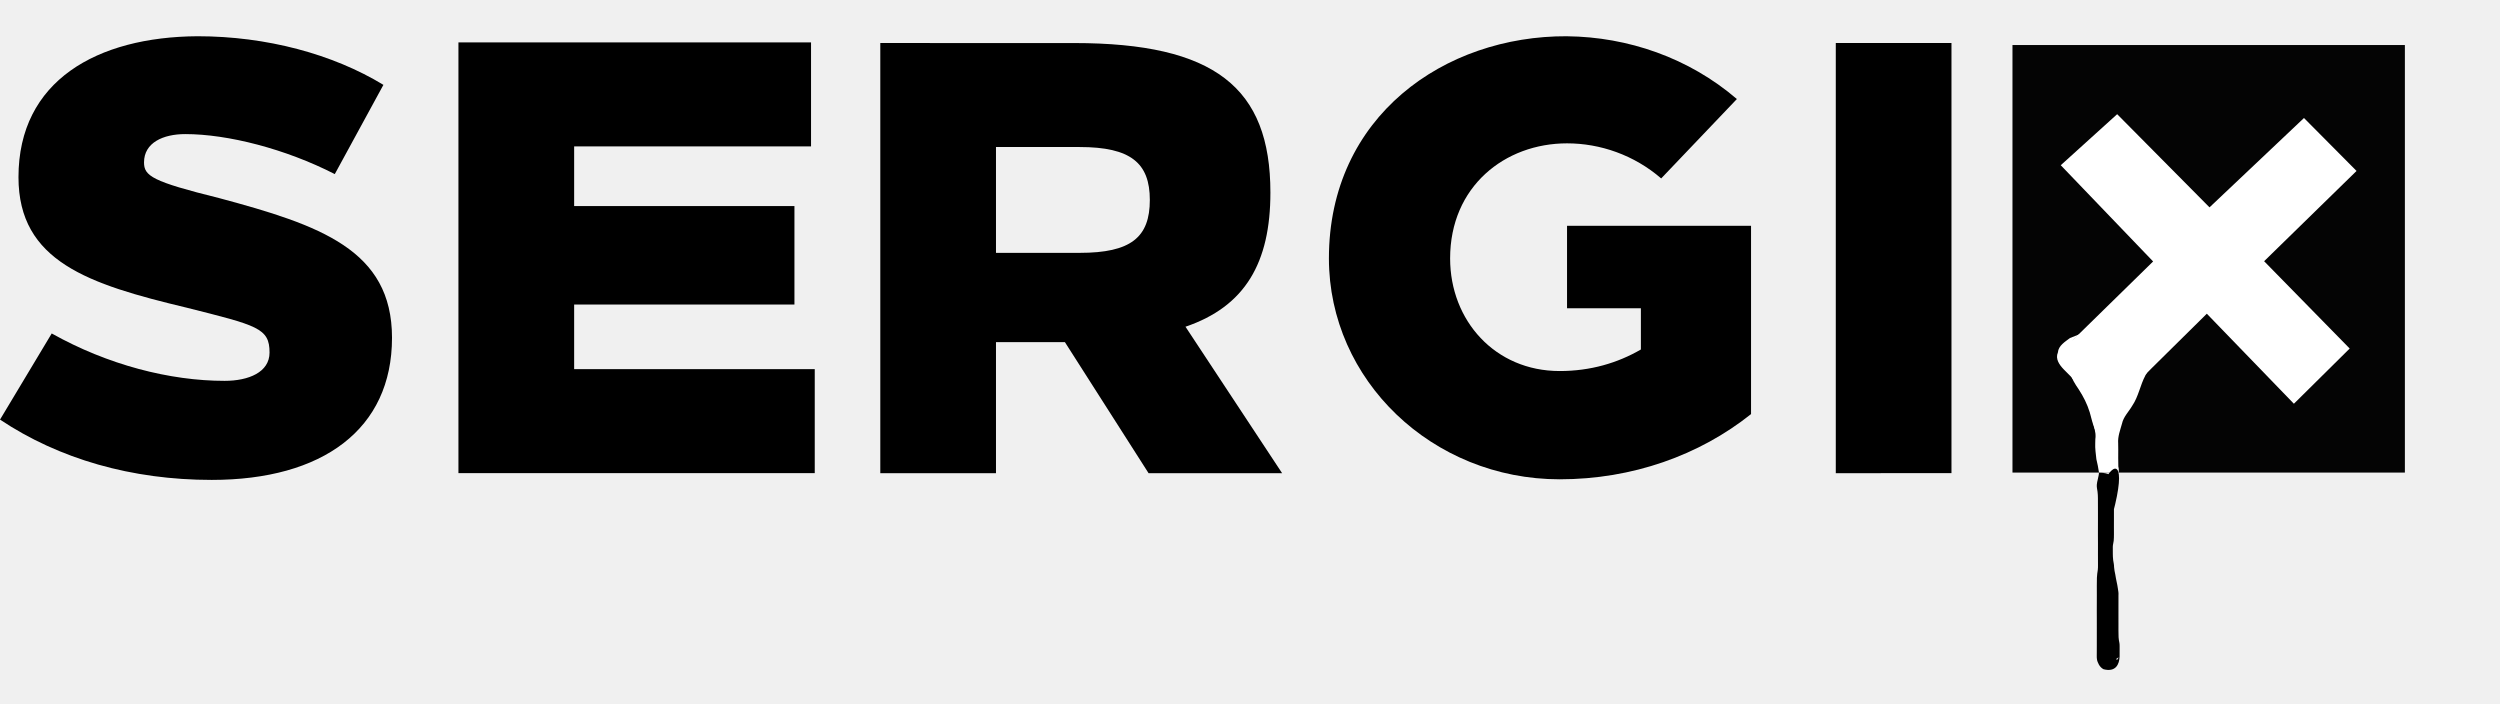
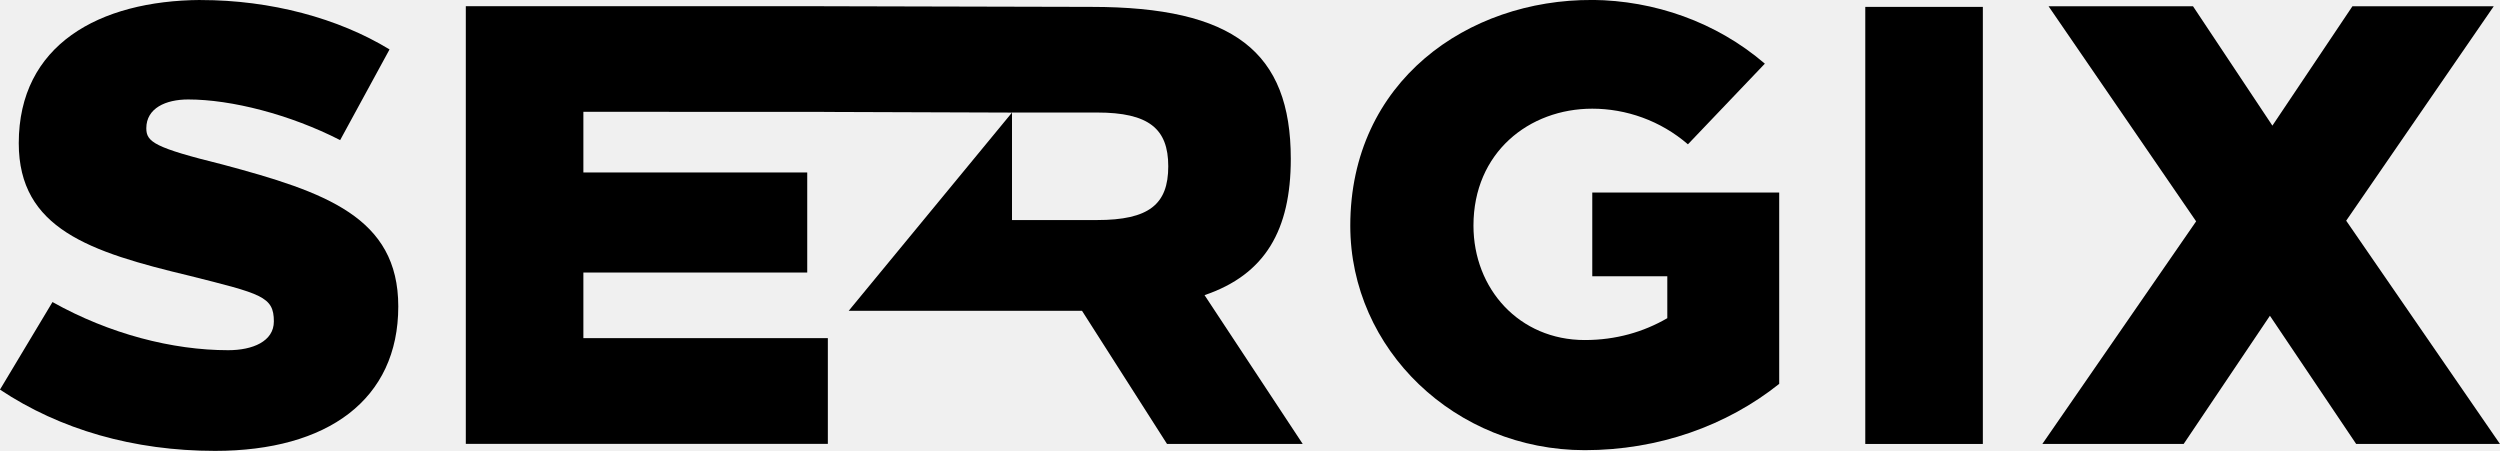
- <svg xmlns="http://www.w3.org/2000/svg" width="103.191mm" height="29.023mm" viewBox="0 0 103.191 29.023" version="1.1" id="svg8">
-   <defs id="defs2">
-     <filter style="color-interpolation-filters:sRGB" id="filter2088">
-       <feColorMatrix type="hueRotate" values="180" result="color1" id="feColorMatrix2084" />
-       <feColorMatrix values="-1 0 0 0 1 0 -1 0 0 1 0 0 -1 0 1 -0.21 -0.72 -0.07 2 0 " result="fbSourceGraphic" id="feColorMatrix2086" />
-       <feColorMatrix result="fbSourceGraphicAlpha" in="fbSourceGraphic" values="0 0 0 -1 0 0 0 0 -1 0 0 0 0 -1 0 0 0 0 1 0" id="feColorMatrix2090" />
-       <feColorMatrix id="feColorMatrix2092" in="fbSourceGraphic" values="0 0 0 0 0 0 0 0 0 0 0 0 0 0 0 0 0 1 0 0 0 " result="colormatrix" />
-       <feBlend in2="BackgroundImage" id="feBlend2094" mode="multiply" result="blend" />
-     </filter>
-     <filter style="color-interpolation-filters:sRGB;" id="filter1030">
-       <feColorMatrix type="hueRotate" values="180" result="color1" id="feColorMatrix1026" />
-       <feColorMatrix values="-1 0 0 0 1 0 -1 0 0 1 0 0 -1 0 1 -0.21 -0.72 -0.07 2 0 " result="color2" id="feColorMatrix1028" />
-     </filter>
-     <filter style="color-interpolation-filters:sRGB;" id="filter1036">
-       <feColorMatrix type="hueRotate" values="180" result="color1" id="feColorMatrix1032" />
-       <feColorMatrix values="-1 0 0 0 1 0 -1 0 0 1 0 0 -1 0 1 -0.21 -0.72 -0.07 2 0 " result="color2" id="feColorMatrix1034" />
-     </filter>
-   </defs>
-   <g id="layer1" transform="translate(-49.48828,-12.99905)">
-     <flowRoot xml:space="preserve" id="flowRoot10" style="font-style:normal;font-weight:normal;font-size:40px;line-height:1.25;font-family:sans-serif;letter-spacing:0px;word-spacing:0px;fill:#000000;fill-opacity:1;stroke:none">
-       <flowRegion id="flowRegion12">
-         <rect id="rect14" width="611.429" height="287.143" x="60" y="92.52" />
-       </flowRegion>
-       <flowPara id="flowPara16" />
-     </flowRoot>
-     <g aria-label="SERGI" style="font-style:normal;font-weight:normal;font-size:10.583px;line-height:1.25;font-family:sans-serif;letter-spacing:0px;word-spacing:0px;fill:#000000;fill-opacity:1;stroke:none;stroke-width:0.265" id="text20">
-       <g id="g865">
-         <path id="path853" style="font-style:normal;font-variant:normal;font-weight:normal;font-stretch:normal;font-size:25.4px;font-family:Loew;-inkscape-font-specification:Loew;stroke-width:0.265" d="m 85.824,14.775 v 17.755 h 4.775 v -5.41 h 2.057 0.787 l 3.454,5.41 h 5.512 l -3.988,-6.045 c 2.464,-0.838 3.505,-2.642 3.505,-5.537 0,-4.343 -2.311,-6.172 -8.103,-6.172 z m 4.775,4.293 h 3.454 c 2.108,0 2.896,0.66 2.896,2.184 0,1.549 -0.787,2.184 -2.896,2.184 h -3.454 z" />
-         <path id="path849" style="font-style:normal;font-variant:normal;font-weight:normal;font-stretch:normal;font-size:25.4px;font-family:Loew;-inkscape-font-specification:Loew;stroke-width:0.265" d="m 57.642,14.495 c -4.14,0.025 -7.391,1.829 -7.391,5.817 0,3.48 2.896,4.42 6.934,5.385 2.921,0.737 3.429,0.838 3.429,1.854 0,0.813 -0.864,1.168 -1.854,1.168 -2.261,0 -4.826,-0.66 -7.137,-1.956 l -2.134,3.556 c 2.438,1.626 5.436,2.489 8.738,2.489 4.572,0 7.442,-2.083 7.442,-5.867 0,-3.632 -2.972,-4.648 -7.137,-5.766 -2.769,-0.686 -3.099,-0.914 -3.099,-1.473 0,-0.813 0.787,-1.168 1.702,-1.168 1.753,0 4.14,0.61 6.172,1.651 l 2.007,-3.683 c -2.083,-1.27 -4.826,-2.007 -7.671,-2.007 z" />
-         <path id="path851" style="font-style:normal;font-variant:normal;font-weight:normal;font-stretch:normal;font-size:25.4px;font-family:Loew;-inkscape-font-specification:Loew;stroke-width:0.265" d="m 82.965,19.042 v -4.293 H 68.411 v 17.78 h 14.707 v -4.293 h -9.931 v -2.667 h 9.093 v -4.064 h -9.093 v -2.464 z" />
-         <path id="path855" style="font-style:normal;font-variant:normal;font-weight:normal;font-stretch:normal;font-size:25.4px;font-family:Loew;-inkscape-font-specification:Loew;stroke-width:0.265" d="m 114.171,14.495 c -5.055,-0.025 -9.83,3.302 -9.83,9.169 0,5.029 4.267,9.119 9.525,9.119 2.997,0 5.766,-0.991 7.899,-2.692 v -7.772 h -7.595 v 3.404 h 3.048 v 1.702 c -0.965,0.559 -2.083,0.889 -3.353,0.889 -2.667,0 -4.521,-2.083 -4.521,-4.648 0,-2.972 2.261,-4.75 4.826,-4.75 1.372,0 2.769,0.483 3.886,1.448 l 3.124,-3.277 c -1.981,-1.702 -4.496,-2.565 -7.01,-2.591 z" />
-         <path id="path857" style="font-style:normal;font-variant:normal;font-weight:normal;font-stretch:normal;font-size:25.4px;font-family:Loew;-inkscape-font-specification:Loew;stroke-width:0.265" d="M 130.038,32.529 V 14.775 h -4.775 v 17.755 z" />
-       </g>
-     </g>
-     <g id="g867">
-       <rect style="fill:#000000;fill-opacity:0.984;stroke:none;stroke-width:0.257;stroke-miterlimit:4;stroke-dasharray:none;stroke-opacity:1" id="rect1055" width="16.197" height="17.647" x="132.556" y="14.858" />
-       <g aria-label="X" style="font-style:normal;font-weight:normal;font-size:10.583px;line-height:1.25;font-family:sans-serif;letter-spacing:0px;word-spacing:0px;fill:#000000;fill-opacity:1;stroke:none;stroke-width:0.265" id="text1059">
-         <path d="m 136.608,29.869 3.97,-3.921 3.594,3.716 2.303,-2.279 -3.532,-3.604 3.815,-3.726 -2.17,-2.185 -3.899,3.688 -3.812,-3.846 -2.328,2.107 3.812,3.972 -3.892,3.81 z" style="font-style:normal;font-variant:normal;font-weight:normal;font-stretch:normal;font-size:16.933px;font-family:AXIS;-inkscape-font-specification:AXIS;fill:#fff;fill-opacity:1;stroke-width:0.265" id="path1061" />
-       </g>
-       <path style="fill:#fff;fill-opacity:1;stroke:none;stroke-width:0.265;stroke-miterlimit:4;stroke-dasharray:none;stroke-opacity:1" d="m 135.342,26.79 c -0.208,0.172 -0.376,0.277 -0.389,0.58 -0.095,0.269 0.03,0.535 0.195,0.71 0.284,0.279 0.557,0.568 0.827,0.859 0.184,0.217 0.364,0.438 0.547,0.655 0.18,0.338 0.158,0.734 0.139,1.103 0.16,1.352 -0.512,2.979 -0.222,0.279 0.093,-0.348 0.254,-0.539 0.487,-0.826 0.24,-0.301 0.396,-0.658 0.512,-1.023 0.121,-0.31 0.223,-0.69 0.559,-0.832 0.324,-0.147 0.028,0.235 -0.067,0.323 -0.209,0.172 -0.255,0.447 -0.406,0.657 -0.233,0.299 -0.335,0.668 -0.52,0.994 -0.079,0.246 -0.162,0.586 -0.477,0.607 -0.216,-0.18 0.045,-0.519 -0.02,-0.765 -0.046,-0.307 0.185,-0.519 0.386,-0.707 0.056,-0.177 0.507,-0.538 0.491,-0.17 -0.055,0.257 -0.197,0.501 -0.352,0.699 -0.131,0.063 -0.262,0.126 -0.393,0.189 0.104,-0.257 0.327,-0.478 0.338,-0.774 0.107,-0.051 0.367,-0.213 0.39,-0.198 -0.128,0.235 -0.45,0.354 -0.444,0.658 0.03,0.285 -0.083,0.557 -0.062,0.839 -0.123,0.047 -0.319,0.102 -0.401,0.163 0.077,-0.248 0.174,-0.489 0.304,-0.716 0.101,-0.28 0.253,-0.536 0.43,-0.775 0.078,-0.253 0.239,-0.461 0.416,-0.653 0.106,-0.222 0.36,-0.263 0.554,-0.385 0.255,-0.171 -0.116,0.088 -0.122,0.216 -0.216,0.401 -0.283,0.869 -0.542,1.249 -0.143,0.247 -0.364,0.455 -0.425,0.745 -0.074,0.265 -0.178,0.53 -0.156,0.81 0.012,0.304 -0.017,0.904 0.028,1.205 -0.822,-0.002 -0.268,-0.236 -0.729,-0.295 -0.047,-0.345 -0.029,-0.697 -0.019,-1.044 0.064,-0.328 0.076,-0.668 0.032,-1 -0.029,-0.267 -0.204,-0.467 -0.38,-0.654 -0.357,-0.454 -0.773,-0.856 -1.178,-1.266 -0.178,-0.185 -0.358,-0.432 -0.242,-0.7 0.022,-0.283 0.299,-0.443 0.501,-0.597 0.136,-0.054 0.272,-0.108 0.408,-0.162 z" id="path1066" />
-       <path style="fill:#ffffff;fill-opacity:1;stroke:none;stroke-width:0.265;stroke-miterlimit:4;stroke-dasharray:none;stroke-opacity:1" d="m 136.127,32.505 c -0.066,-0.366 -0.024,-0.192 -0.108,-0.554 -0.022,-0.219 -0.058,-0.437 -0.047,-0.658 -0.008,-0.214 0.048,-0.424 0.032,-0.638 -0.008,-0.289 0.042,-0.598 -0.116,-0.859 -0.117,-0.23 -0.36,-0.361 -0.484,-0.588 -0.115,-0.199 -0.223,-0.403 -0.367,-0.584 -0.063,-0.155 -0.103,-0.32 -0.132,-0.484 0.138,-0.072 0.275,-0.143 0.413,-0.215 0.037,0.191 0.065,0.4 0.188,0.557 0.193,0.246 0.287,0.562 0.531,0.77 0.266,0.218 0.406,0.566 0.381,0.908 -0.002,0.269 0.013,0.539 -0.032,0.805 3e-5,0.211 -0.006,0.422 0.034,0.629 0.004,0.222 0.163,-0.11 0.219,0.103 0.475,0.917 0.43,0.812 -0.512,0.808 z" id="path1068" />
-       <path style="fill:#ffffff;fill-opacity:1;stroke:none;stroke-width:0.265;stroke-miterlimit:4;stroke-dasharray:none;stroke-opacity:1" d="m 135.285,27.943 c 0.021,0.189 0.104,0.366 0.181,0.538 0.168,0.292 0.383,0.557 0.511,0.87 0.125,0.249 0.208,0.516 0.267,0.788 0.06,0.216 0.138,0.427 0.255,0.619 0.078,0.139 0.152,0.281 0.226,0.423 -0.135,0.077 -0.27,0.154 -0.405,0.231 -0.114,-0.226 -0.239,-0.446 -0.354,-0.671 -0.099,-0.231 -0.152,-0.477 -0.219,-0.717 -0.104,-0.343 -0.268,-0.666 -0.464,-0.965 -0.142,-0.204 -0.274,-0.419 -0.347,-0.659 -0.01,-0.091 -0.137,-0.248 0.002,-0.281 0.116,-0.059 0.231,-0.118 0.347,-0.177 z" id="path1070" />
-       <path style="fill:#ffffff;fill-opacity:1;stroke:none;stroke-width:0.265;stroke-miterlimit:4;stroke-dasharray:none;stroke-opacity:1" id="path1072" d="m 136.134,29.113 c -0.018,0.071 -0.023,0.145 -0.028,0.218 -0.006,0.083 0.008,0.167 0.025,0.248 0.02,0.087 0.047,0.173 0.069,0.26 0.023,0.071 0.039,0.145 0.06,0.217 0.014,0.064 0.034,0.128 0.047,0.192 0.018,0.063 0.033,0.126 0.041,0.19 0.014,0.054 0.026,0.108 0.032,0.163 0.012,0.061 0.025,0.122 0.031,0.184 0.003,0.065 0.019,0.127 0.028,0.191 10e-4,0.057 0.017,0.111 0.027,0.166 0.017,0.058 0.029,0.117 0.045,0.175 0.012,0.057 0.029,0.113 0.049,0.168 0.022,0.072 0.05,0.142 0.077,0.212 0.006,0.014 0.012,0.028 0.018,0.042 0,0 -0.401,0.226 -0.401,0.226 v 0 c -0.006,-0.014 -0.013,-0.028 -0.019,-0.043 -0.029,-0.07 -0.056,-0.14 -0.081,-0.211 -0.022,-0.056 -0.038,-0.113 -0.05,-0.171 -0.017,-0.059 -0.03,-0.119 -0.049,-0.178 -0.01,-0.056 -0.028,-0.111 -0.028,-0.169 -0.008,-0.065 -0.024,-0.128 -0.029,-0.193 -0.006,-0.062 -0.016,-0.123 -0.032,-0.183 -0.005,-0.056 -0.017,-0.11 -0.032,-0.163 -0.006,-0.064 -0.019,-0.126 -0.039,-0.187 -0.012,-0.064 -0.033,-0.126 -0.045,-0.189 -0.02,-0.073 -0.036,-0.147 -0.059,-0.219 -0.021,-0.088 -0.048,-0.174 -0.07,-0.261 -0.017,-0.085 -0.035,-0.171 -0.031,-0.258 0.003,-0.074 0.01,-0.148 0.02,-0.221 0,0 0.421,-0.204 0.421,-0.204 z" />
-       <path style="fill:#000000;fill-opacity:1;stroke:none;stroke-width:0.265;stroke-miterlimit:4;stroke-dasharray:none;stroke-opacity:1" id="path1089" d="m 136.697,33.251 c 0.002,0.094 10e-4,0.187 10e-4,0.281 -0.003,0.118 -0.002,0.236 -10e-4,0.353 10e-4,0.105 5.3e-4,0.21 1.6e-4,0.315 3e-5,0.104 5.3e-4,0.207 7.9e-4,0.311 2e-4,0.095 2.3e-4,0.189 2.5e-4,0.284 -2.6e-4,0.109 -0.001,0.219 -0.002,0.328 -10e-4,0.121 2e-5,0.241 7.9e-4,0.362 0.001,0.112 -7.9e-4,0.223 -7.9e-4,0.335 -0.002,0.129 0.003,0.258 -0.004,0.386 -0.013,0.108 -0.027,0.217 -0.035,0.326 -0.006,0.11 -0.006,0.22 -0.007,0.33 -1.9e-4,0.121 -5.3e-4,0.242 -5.3e-4,0.364 -1.5e-4,0.12 2.5e-4,0.24 0.001,0.36 5.3e-4,0.099 7.9e-4,0.197 0.001,0.296 -0.001,0.114 -0.002,0.227 -0.001,0.341 -5.3e-4,0.124 -7.9e-4,0.248 -2.1e-4,0.373 -2.7e-4,0.118 7.9e-4,0.236 1.1e-4,0.355 3e-5,0.12 -2.6e-4,0.239 2.7e-4,0.359 5.3e-4,0.101 0.001,0.202 0.001,0.303 0.003,0.09 -0.006,0.181 0.004,0.271 0.007,0.075 0.04,0.14 0.072,0.206 0.038,0.052 0.086,0.142 0.161,0.133 0.125,-0.213 0.014,-0.015 -0.567,0.307 -0.007,0.004 0.013,-0.01 0.017,-0.016 0.019,-0.03 0.019,-0.072 0.023,-0.105 0.006,-0.092 0.005,-0.185 0.004,-0.277 -0.004,-0.091 0.005,-0.182 -0.005,-0.272 -0.018,-0.082 -0.03,-0.164 -0.037,-0.247 -0.006,-0.092 -0.006,-0.185 -0.006,-0.277 -10e-5,-0.094 9e-5,-0.187 1.8e-4,-0.281 2.7e-4,-0.096 -5.3e-4,-0.191 7.9e-4,-0.287 5.3e-4,-0.105 3e-5,-0.211 -2.6e-4,-0.316 -2.6e-4,-0.095 -2.6e-4,-0.191 -2.6e-4,-0.286 -3e-5,-0.093 -3e-5,-0.187 -2e-5,-0.28 0.005,-0.093 -0.003,-0.184 -0.018,-0.275 -0.01,-0.095 -0.034,-0.187 -0.052,-0.28 -0.017,-0.099 -0.041,-0.196 -0.054,-0.296 -0.02,-0.103 -0.041,-0.206 -0.053,-0.311 -0.002,-0.095 -0.021,-0.188 -0.036,-0.282 -0.014,-0.094 -0.018,-0.189 -0.02,-0.284 -0.001,-0.094 -0.001,-0.187 -0.001,-0.281 -0.005,-0.085 0.018,-0.167 0.031,-0.251 0.012,-0.087 0.014,-0.176 0.015,-0.264 5.3e-4,-0.098 0.001,-0.196 0.001,-0.294 -4e-5,-0.104 -5.3e-4,-0.207 -7.9e-4,-0.311 -2.3e-4,-0.095 -2.6e-4,-0.189 -2.7e-4,-0.284 -1e-5,-0.093 0,-0.187 0,-0.28 -0.003,-0.096 0.019,-0.19 0.032,-0.284 0.011,-0.092 0.013,-0.185 0.014,-0.277 0.006,-0.083 0.027,-0.163 0.037,-0.245 0.006,-0.092 0.071,-0.339 0.084,-0.43 0.442,-0.965 0.991,-0.96 0.399,1.248 -0.007,0.081 0.117,-0.964 0.095,-0.885 -8e-4,0.095 -0.002,0.19 -0.011,0.284 -0.01,0.093 -0.034,0.184 -0.036,0.277 0,0.093 0,0.187 -1e-5,0.28 -3e-5,0.095 -6e-5,0.189 -2.5e-4,0.284 -2.2e-4,0.104 -5.3e-4,0.208 -5.3e-4,0.312 5.3e-4,0.098 0.002,0.196 7.9e-4,0.294 -7.9e-4,0.091 -10e-4,0.181 -0.01,0.271 -0.01,0.082 -0.035,0.161 -0.037,0.243 -1.3e-4,0.093 -5.3e-4,0.187 5.3e-4,0.28 10e-4,0.092 0.003,0.185 0.015,0.276 0.014,0.095 0.038,0.189 0.037,0.286 0.009,0.105 0.027,0.208 0.051,0.311 0.011,0.099 0.037,0.194 0.054,0.292 0.016,0.094 0.044,0.186 0.052,0.281 0.016,0.095 0.032,0.189 0.024,0.286 0,0.093 1e-5,0.187 -2e-5,0.28 -4e-5,0.095 -1e-4,0.191 -2.6e-4,0.286 -2.7e-4,0.106 -8e-4,0.211 -2.7e-4,0.317 0.001,0.095 5.3e-4,0.191 5.3e-4,0.286 -8e-5,0.094 -2.5e-4,0.187 -2.4e-4,0.281 1.5e-4,0.091 6e-5,0.182 0.005,0.273 0.006,0.082 0.016,0.163 0.035,0.243 0.015,0.093 0.004,0.187 0.008,0.281 5.3e-4,0.094 0.002,0.188 -5.3e-4,0.281 -0.013,0.303 -0.151,0.65 -0.662,0.518 -0.081,-0.041 -0.144,-0.109 -0.19,-0.186 -0.036,-0.073 -0.074,-0.144 -0.083,-0.226 -0.015,-0.092 -0.004,-0.187 -0.007,-0.28 1.8e-4,-0.102 5.3e-4,-0.203 0.001,-0.305 5.3e-4,-0.12 2.5e-4,-0.239 2.6e-4,-0.359 -7.9e-4,-0.118 5.3e-4,-0.236 1.2e-4,-0.355 5.3e-4,-0.124 2.1e-4,-0.248 -2.1e-4,-0.372 2.6e-4,-0.113 -2.7e-4,-0.226 -10e-4,-0.339 1.2e-4,-0.099 2.7e-4,-0.198 10e-4,-0.297 7.9e-4,-0.12 0.001,-0.241 7.9e-4,-0.361 -1e-5,-0.121 -7.9e-4,-0.242 -7.9e-4,-0.363 -7e-5,-0.111 -5.3e-4,-0.222 0.004,-0.333 0.005,-0.11 0.019,-0.22 0.037,-0.329 0.015,-0.126 0.003,-0.254 0.007,-0.381 -1.9e-4,-0.111 -0.002,-0.223 -8e-4,-0.334 8e-4,-0.121 0.002,-0.242 8e-4,-0.362 -1.9e-4,-0.109 -0.001,-0.218 -0.002,-0.327 2e-5,-0.095 5e-5,-0.189 2.5e-4,-0.284 2.4e-4,-0.104 7.9e-4,-0.208 7.9e-4,-0.312 -2.6e-4,-0.105 -0.001,-0.21 2.1e-4,-0.316 5.3e-4,-0.117 0.001,-0.235 -0.001,-0.352 1.1e-4,-0.093 5.3e-4,-0.187 -5.3e-4,-0.28 -0.001,-0.092 -0.004,-0.185 -0.016,-0.277 -0.014,-0.095 -0.037,-0.189 -0.03,-0.285 -2.6e-4,-0.099 0.095,-0.399 0.088,-0.497 0.822,0.002 0.555,0.483 0.57,0.745 z" />
+ <svg xmlns="http://www.w3.org/2000/svg" width="42.316mm" height="7.631mm" viewBox="0 0 42.316 7.631" version="1.1" id="svg1218">
+   <defs id="defs1212" />
+   <g id="layer1" transform="translate(-15.12781,-180.5478)">
+     <g transform="translate(-159.5117,41.9524)" aria-label="SERGIX" style="font-style:normal;font-variant:normal;font-weight:900;font-stretch:normal;font-size:10.583px;line-height:1.25;font-family:Loew;-inkscape-font-specification:'Loew Heavy';letter-spacing:0px;word-spacing:0px;fill:#000000;fill-opacity:1;stroke:none;stroke-width:0.265" id="text1176">
+       <path d="m 178.037,138.595 c -1.725,0.011 -3.08,0.762 -3.08,2.424 0,1.45 1.206,1.841 2.889,2.244 1.217,0.307 1.429,0.349 1.429,0.773 0,0.339 -0.36,0.487 -0.773,0.487 -0.942,0 -2.011,-0.275 -2.974,-0.815 l -0.889,1.482 c 1.016,0.677 2.265,1.037 3.641,1.037 1.905,0 3.101,-0.868 3.101,-2.445 0,-1.513 -1.238,-1.937 -2.974,-2.402 -1.154,-0.286 -1.291,-0.381 -1.291,-0.614 0,-0.339 0.328,-0.487 0.709,-0.487 0.73,0 1.725,0.254 2.572,0.688 l 0.836,-1.535 c -0.868,-0.529 -2.011,-0.836 -3.196,-0.836 z" style="font-style:normal;font-variant:normal;font-weight:900;font-stretch:normal;font-family:Loew;-inkscape-font-specification:'Loew Heavy';stroke-width:0.265" id="path1178" />
+       <path id="path1182" style="font-style:normal;font-variant:normal;font-weight:900;font-stretch:normal;font-family:Loew;-inkscape-font-specification:'Loew Heavy';stroke-width:0.265" d="m 188.588,138.701 v 1.789 l 3.181,0.011 -2.764,3.355 h 3.949 l 1.439,2.254 h 2.297 l -1.662,-2.519 c 1.027,-0.349 1.46,-1.101 1.46,-2.307 0,-1.81 -0.963,-2.572 -3.376,-2.572 z m 3.181,1.799 h 1.439 c 0.878,0 1.206,0.275 1.206,0.91 0,0.646 -0.328,0.91 -1.206,0.91 h -1.439 z m -3.181,-0.011 v -1.789 h -6.064 v 7.408 h 6.128 v -1.789 h -4.138 v -1.111 h 3.789 v -1.693 h -3.789 v -1.027 z" />
+       <path d="m 201.591,138.595 c -2.106,-0.011 -4.096,1.376 -4.096,3.821 0,2.095 1.778,3.799 3.969,3.799 1.249,0 2.402,-0.413 3.291,-1.122 v -3.239 h -3.164 v 1.418 h 1.27 v 0.709 c -0.402,0.233 -0.868,0.37 -1.397,0.37 -1.111,0 -1.884,-0.868 -1.884,-1.937 0,-1.238 0.942,-1.979 2.011,-1.979 0.572,0 1.154,0.201 1.619,0.603 l 1.302,-1.365 c -0.826,-0.709 -1.873,-1.069 -2.921,-1.079 z" style="font-style:normal;font-variant:normal;font-weight:900;font-stretch:normal;font-family:Loew;-inkscape-font-specification:'Loew Heavy';stroke-width:0.265" id="path1184" />
+       <path d="m 208.202,146.11 v -7.398 h -1.99 v 7.398 z" style="font-style:normal;font-variant:normal;font-weight:900;font-stretch:normal;font-family:Loew;-inkscape-font-specification:'Loew Heavy';stroke-width:0.265" id="path1186" />
+       <path d="m 214.352,142.331 2.498,-3.63 h -2.392 l -1.355,2.021 -1.344,-2.021 h -2.445 l 2.498,3.641 -2.603,3.768 h 2.392 l 1.46,-2.17 1.46,2.17 h 2.434 z" style="font-style:normal;font-variant:normal;font-weight:900;font-stretch:normal;font-family:Loew;-inkscape-font-specification:'Loew Heavy';stroke-width:0.265" id="path1188" />
    </g>
  </g>
-   <g id="layer2" transform="translate(-49.48828,-12.99905)" />
</svg>
